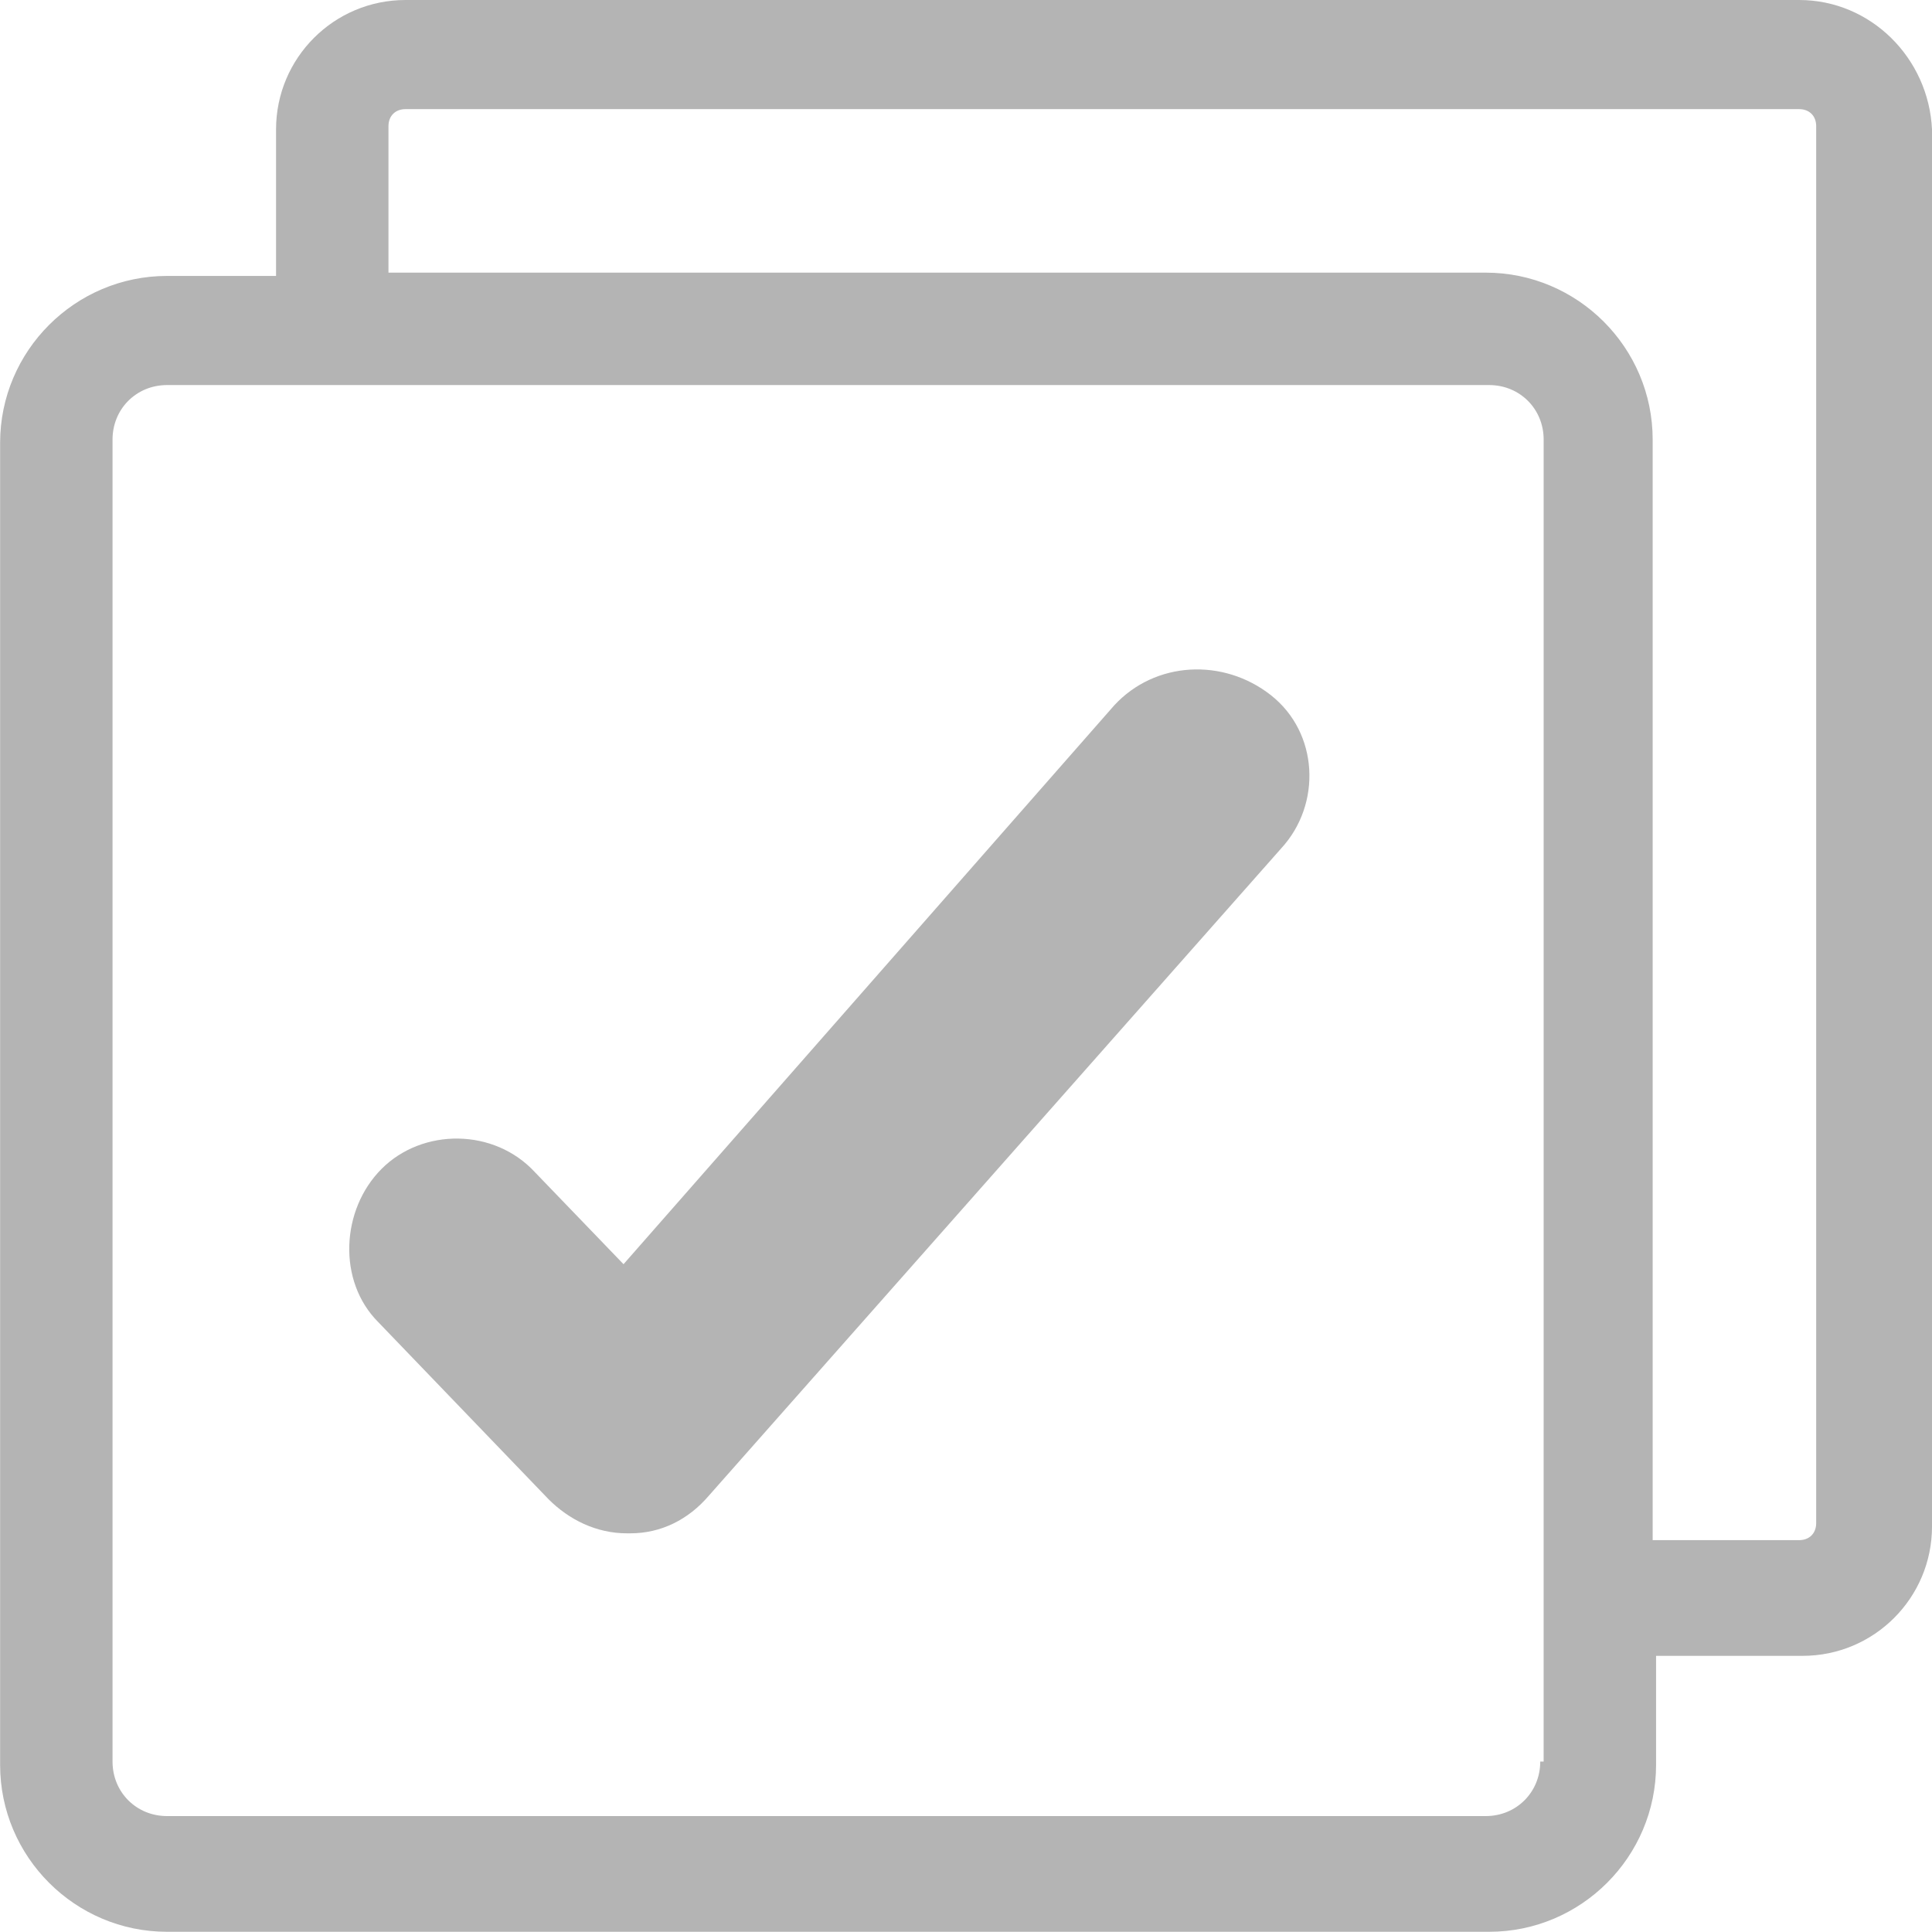
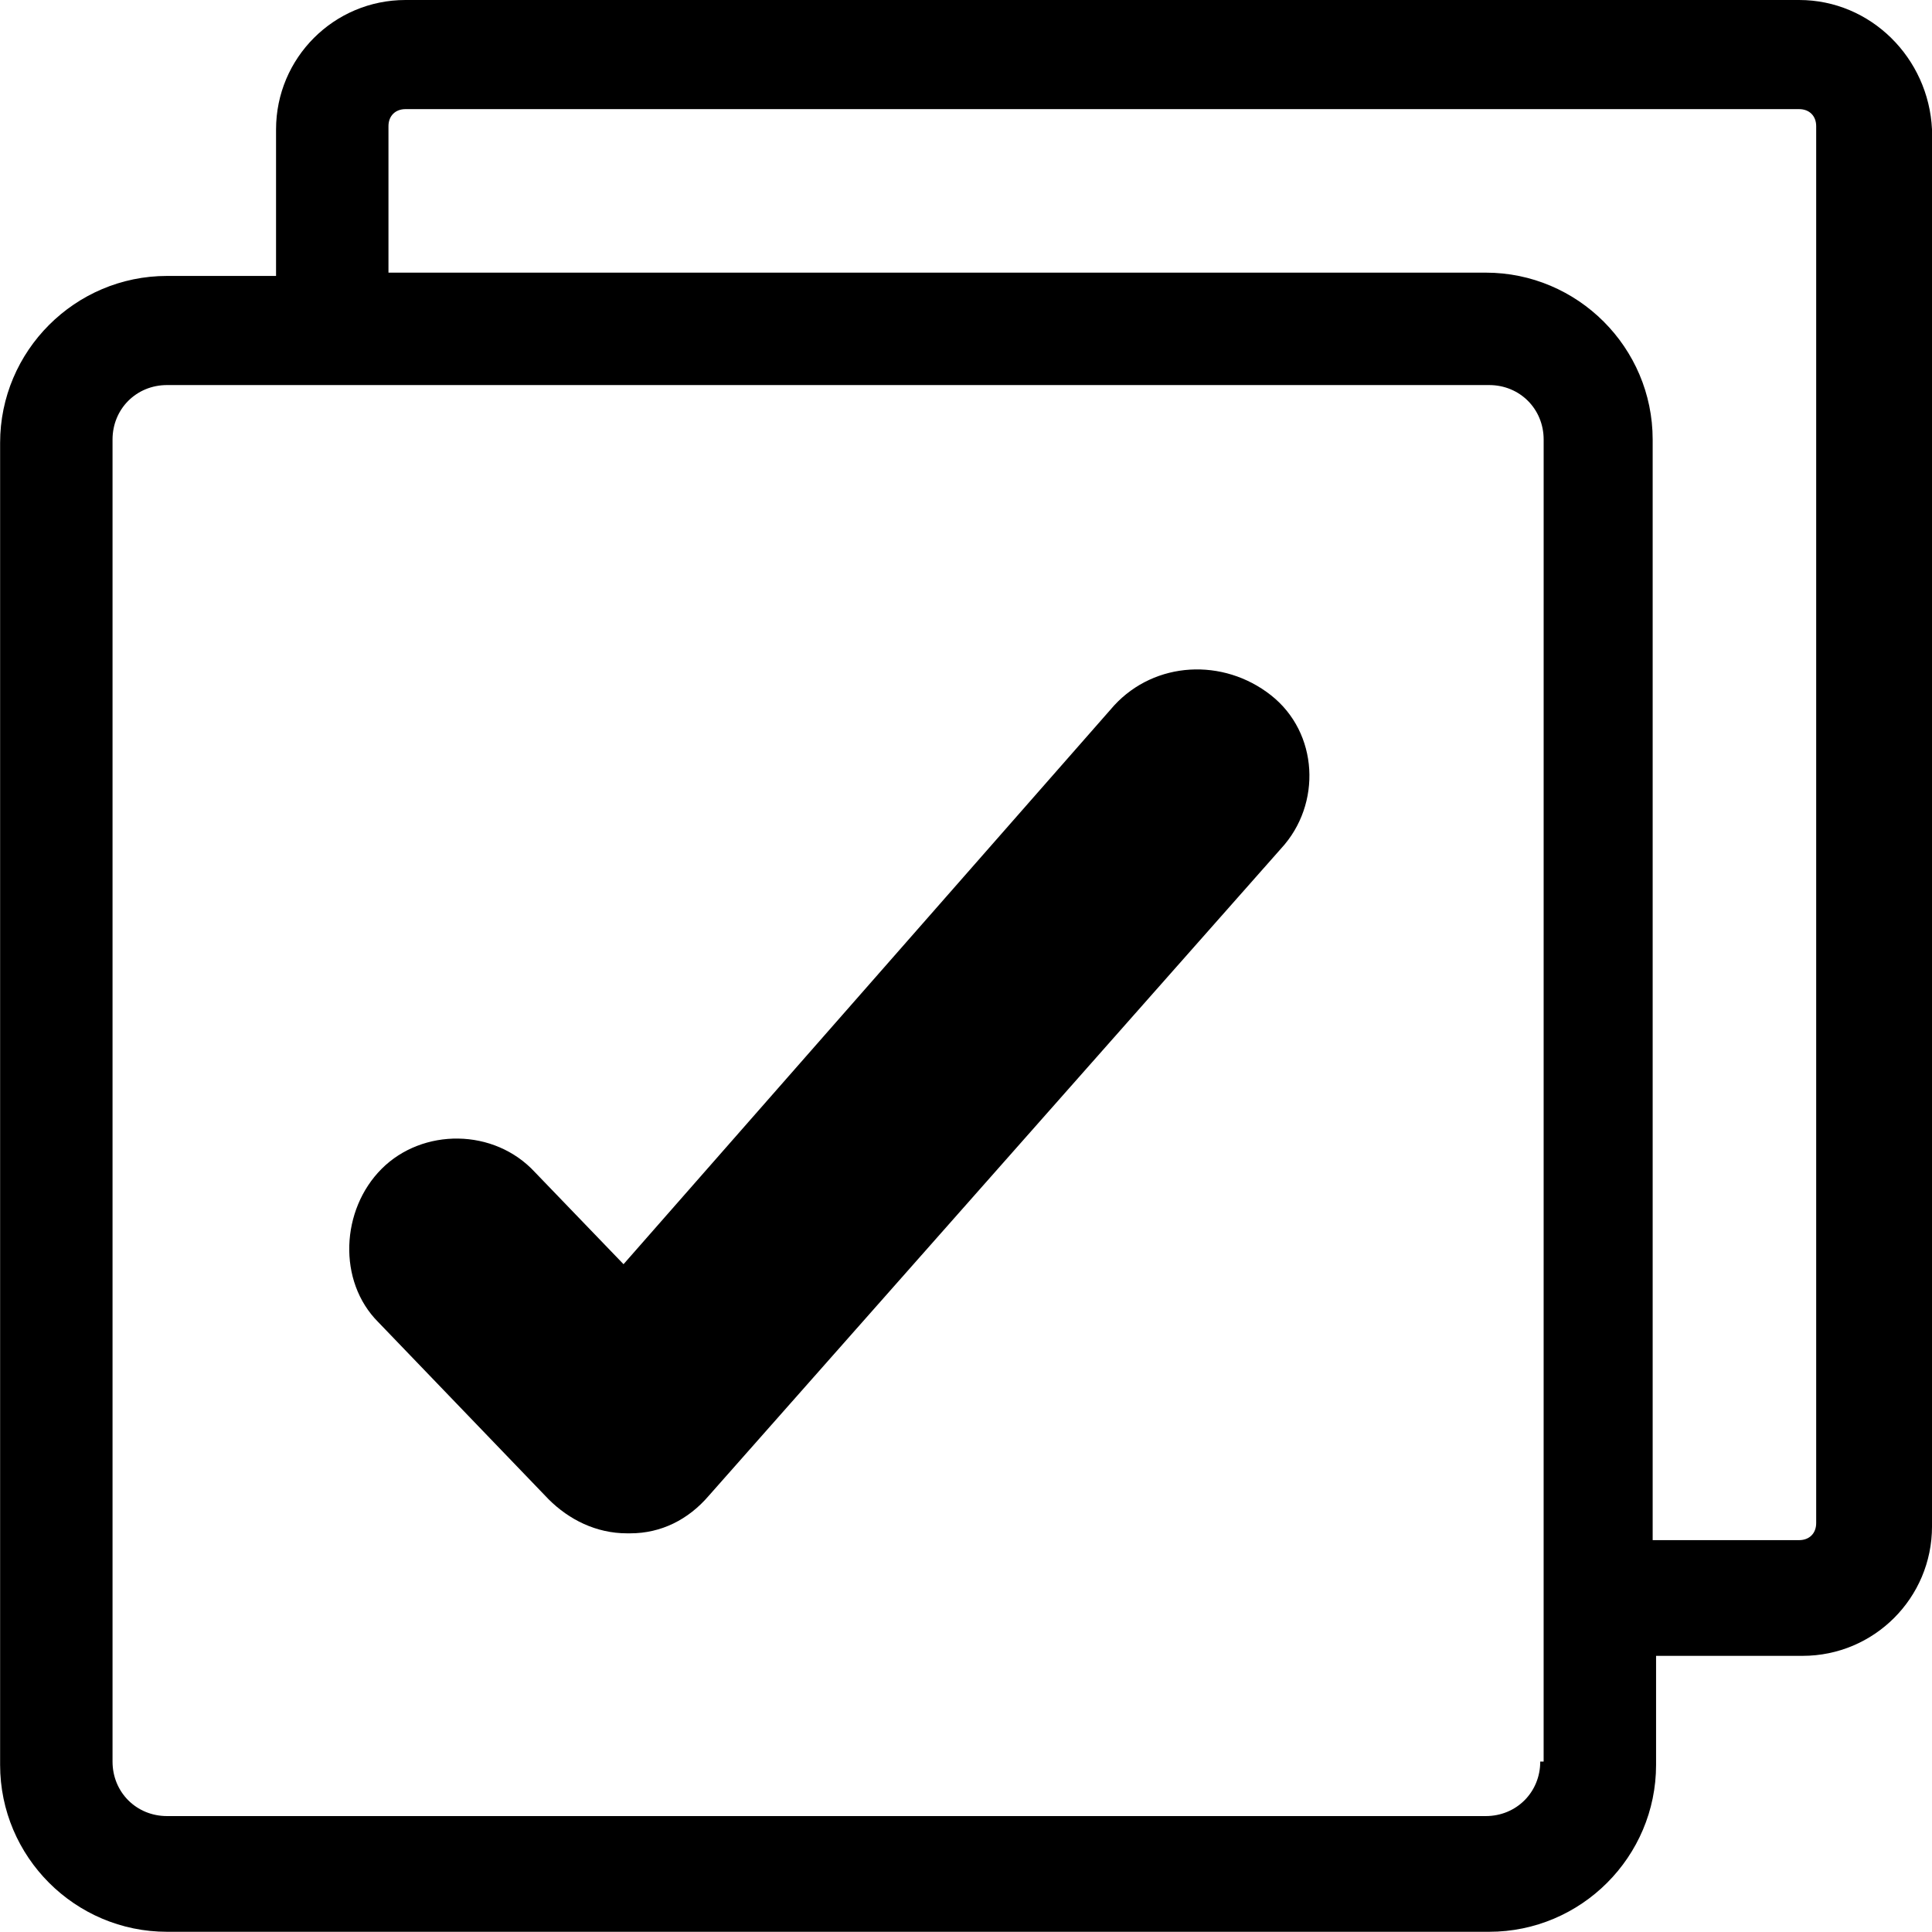
<svg xmlns="http://www.w3.org/2000/svg" width="7mm" height="7mm" viewBox="0 0 7 7" version="1.1" id="svg5">
  <defs id="defs2" />
  <g id="layer1" transform="translate(-43.83278,-49.99515)">
    <svg width="288" height="288" viewBox="0 0 700 700" version="1.1" id="svg14">
-       <path d="m 122.382,121.516 h -12.273 c -0.63,0 -1.14,0.51 -1.14,1.14 v 1.29 h -0.96 c -0.81,0 -1.47,0.66 -1.47,1.47 v 11.642 c 0,0.81 0.66,1.47 1.47,1.47 h 11.643 c 0.81,0 1.47,-0.66 1.47,-1.47 v -0.96 h 1.29 c 0.63,0 1.14,-0.51 1.14,-1.14 V 122.656 c -0.03,-0.63 -0.54,-1.14 -1.17,-1.14 z m -2.28,15.513 c 0,0.27 -0.21,0.48 -0.48,0.48 h -11.613 c -0.27,0 -0.48,-0.21 -0.48,-0.48 v -11.642 c 0,-0.27 0.21,-0.48 0.48,-0.48 h 11.643 c 0.27,0 0.48,0.21 0.48,0.48 l -2.1e-4,11.642 z m 2.43,-2.1 c 0,0.09 -0.06,0.15 -0.15,0.15 h -1.29 v -9.692 c 0,-0.81 -0.66,-1.47 -1.47,-1.47 H 109.959 v -1.29 c 0,-0.09 0.06,-0.15 0.15,-0.15 h 12.273 c 0.09,0 0.15,0.06 0.15,0.15 z" fill="#b4b4b4" class="color000 svgShape" id="path10" style="stroke-width:0.054" />
-       <path d="m 116.35,127.728 -4.321,4.921 -0.78,-0.81 c -0.36,-0.39 -0.99,-0.39 -1.35,-0.03 -0.36,0.36 -0.39,0.99 -0.03,1.35 l 1.5,1.56 c 0.18,0.18 0.42,0.3 0.69,0.3 h 0.03 c 0.27,0 0.51,-0.12 0.69,-0.33 l 5.041,-5.701 c 0.36,-0.39 0.33,-1.02 -0.09,-1.35 -0.42,-0.33 -1.02,-0.3 -1.38,0.09 z" fill="#b4b4b4" class="color000 svgShape" id="path12" style="stroke-width:0.054" />
+       <path d="m 122.382,121.516 h -12.273 c -0.63,0 -1.14,0.51 -1.14,1.14 v 1.29 h -0.96 c -0.81,0 -1.47,0.66 -1.47,1.47 v 11.642 c 0,0.81 0.66,1.47 1.47,1.47 h 11.643 c 0.81,0 1.47,-0.66 1.47,-1.47 v -0.96 h 1.29 c 0.63,0 1.14,-0.51 1.14,-1.14 V 122.656 c -0.03,-0.63 -0.54,-1.14 -1.17,-1.14 z m -2.28,15.513 c 0,0.27 -0.21,0.48 -0.48,0.48 h -11.613 c -0.27,0 -0.48,-0.21 -0.48,-0.48 v -11.642 c 0,-0.27 0.21,-0.48 0.48,-0.48 h 11.643 c 0.27,0 0.48,0.21 0.48,0.48 l -2.1e-4,11.642 z m 2.43,-2.1 c 0,0.09 -0.06,0.15 -0.15,0.15 h -1.29 v -9.692 c 0,-0.81 -0.66,-1.47 -1.47,-1.47 H 109.959 v -1.29 c 0,-0.09 0.06,-0.15 0.15,-0.15 h 12.273 c 0.09,0 0.15,0.06 0.15,0.15 z" fill="currentColor" class="color000 svgShape" id="path10" style="stroke-width:0.054" />
+       <path d="m 116.35,127.728 -4.321,4.921 -0.78,-0.81 c -0.36,-0.39 -0.99,-0.39 -1.35,-0.03 -0.36,0.36 -0.39,0.99 -0.03,1.35 l 1.5,1.56 c 0.18,0.18 0.42,0.3 0.69,0.3 h 0.03 c 0.27,0 0.51,-0.12 0.69,-0.33 l 5.041,-5.701 c 0.36,-0.39 0.33,-1.02 -0.09,-1.35 -0.42,-0.33 -1.02,-0.3 -1.38,0.09 z" fill="currentColor" class="color000 svgShape" id="path12" style="stroke-width:0.054" />
    </svg>
  </g>
</svg>
